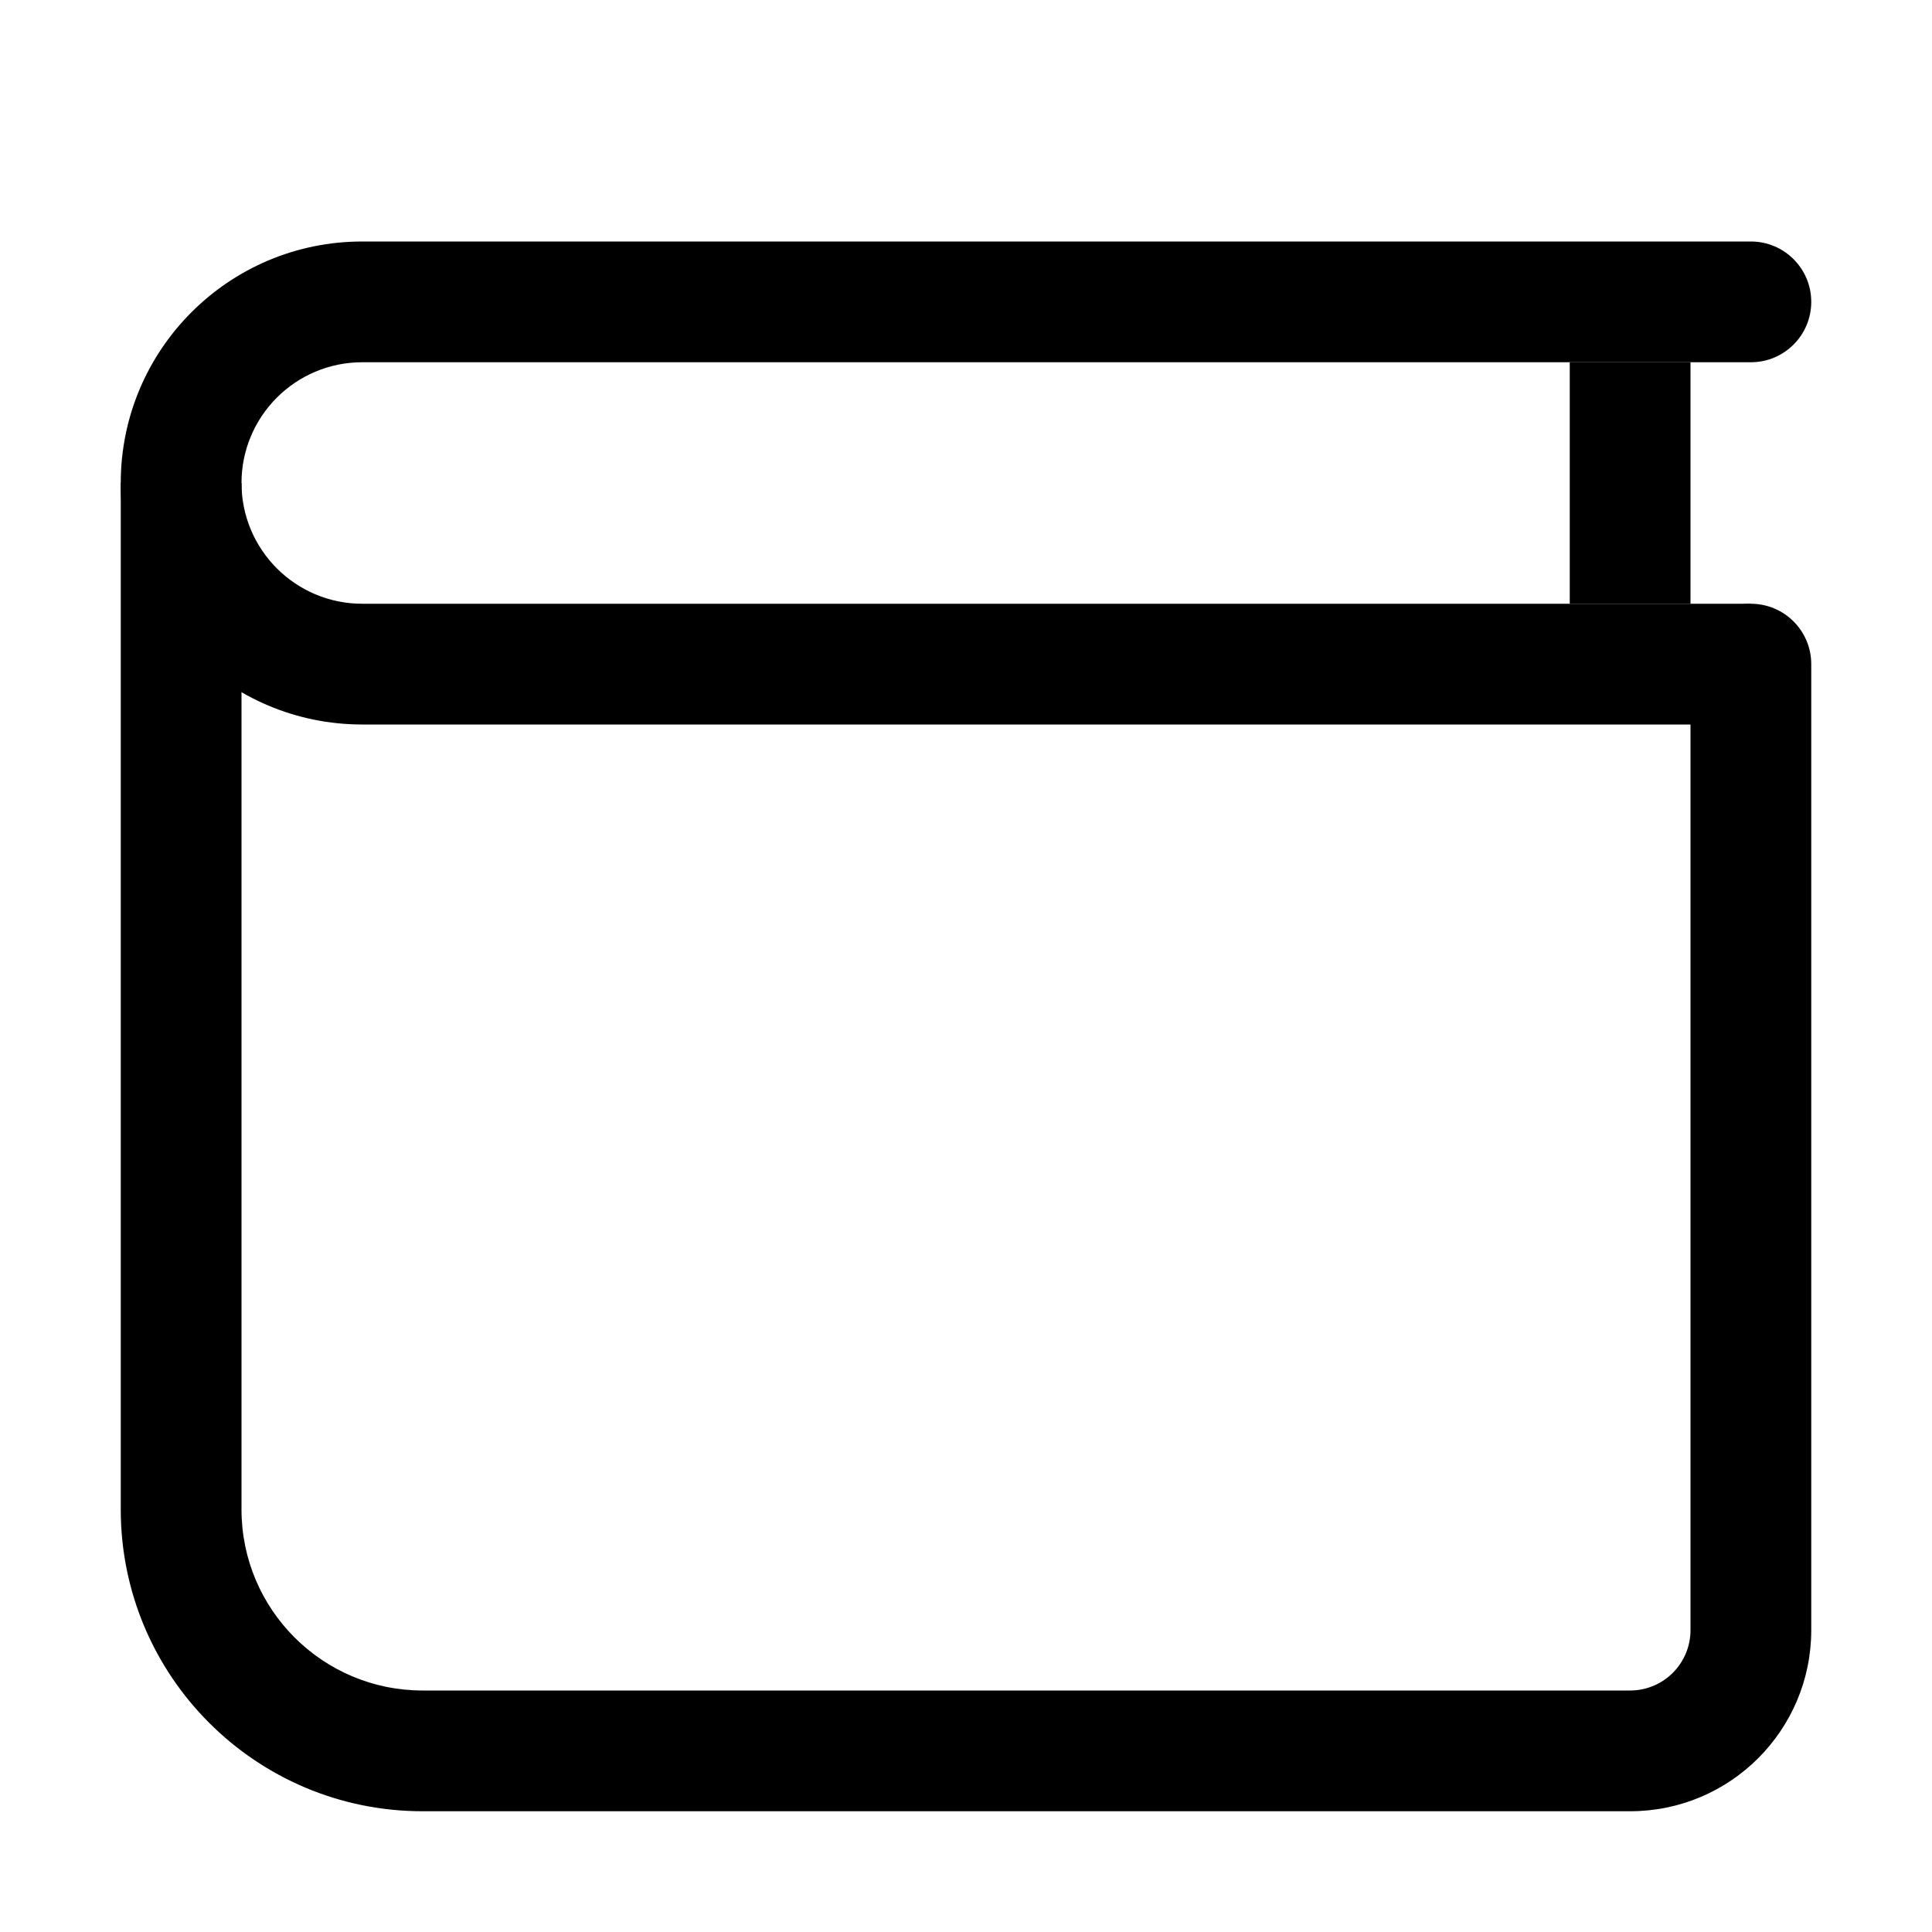
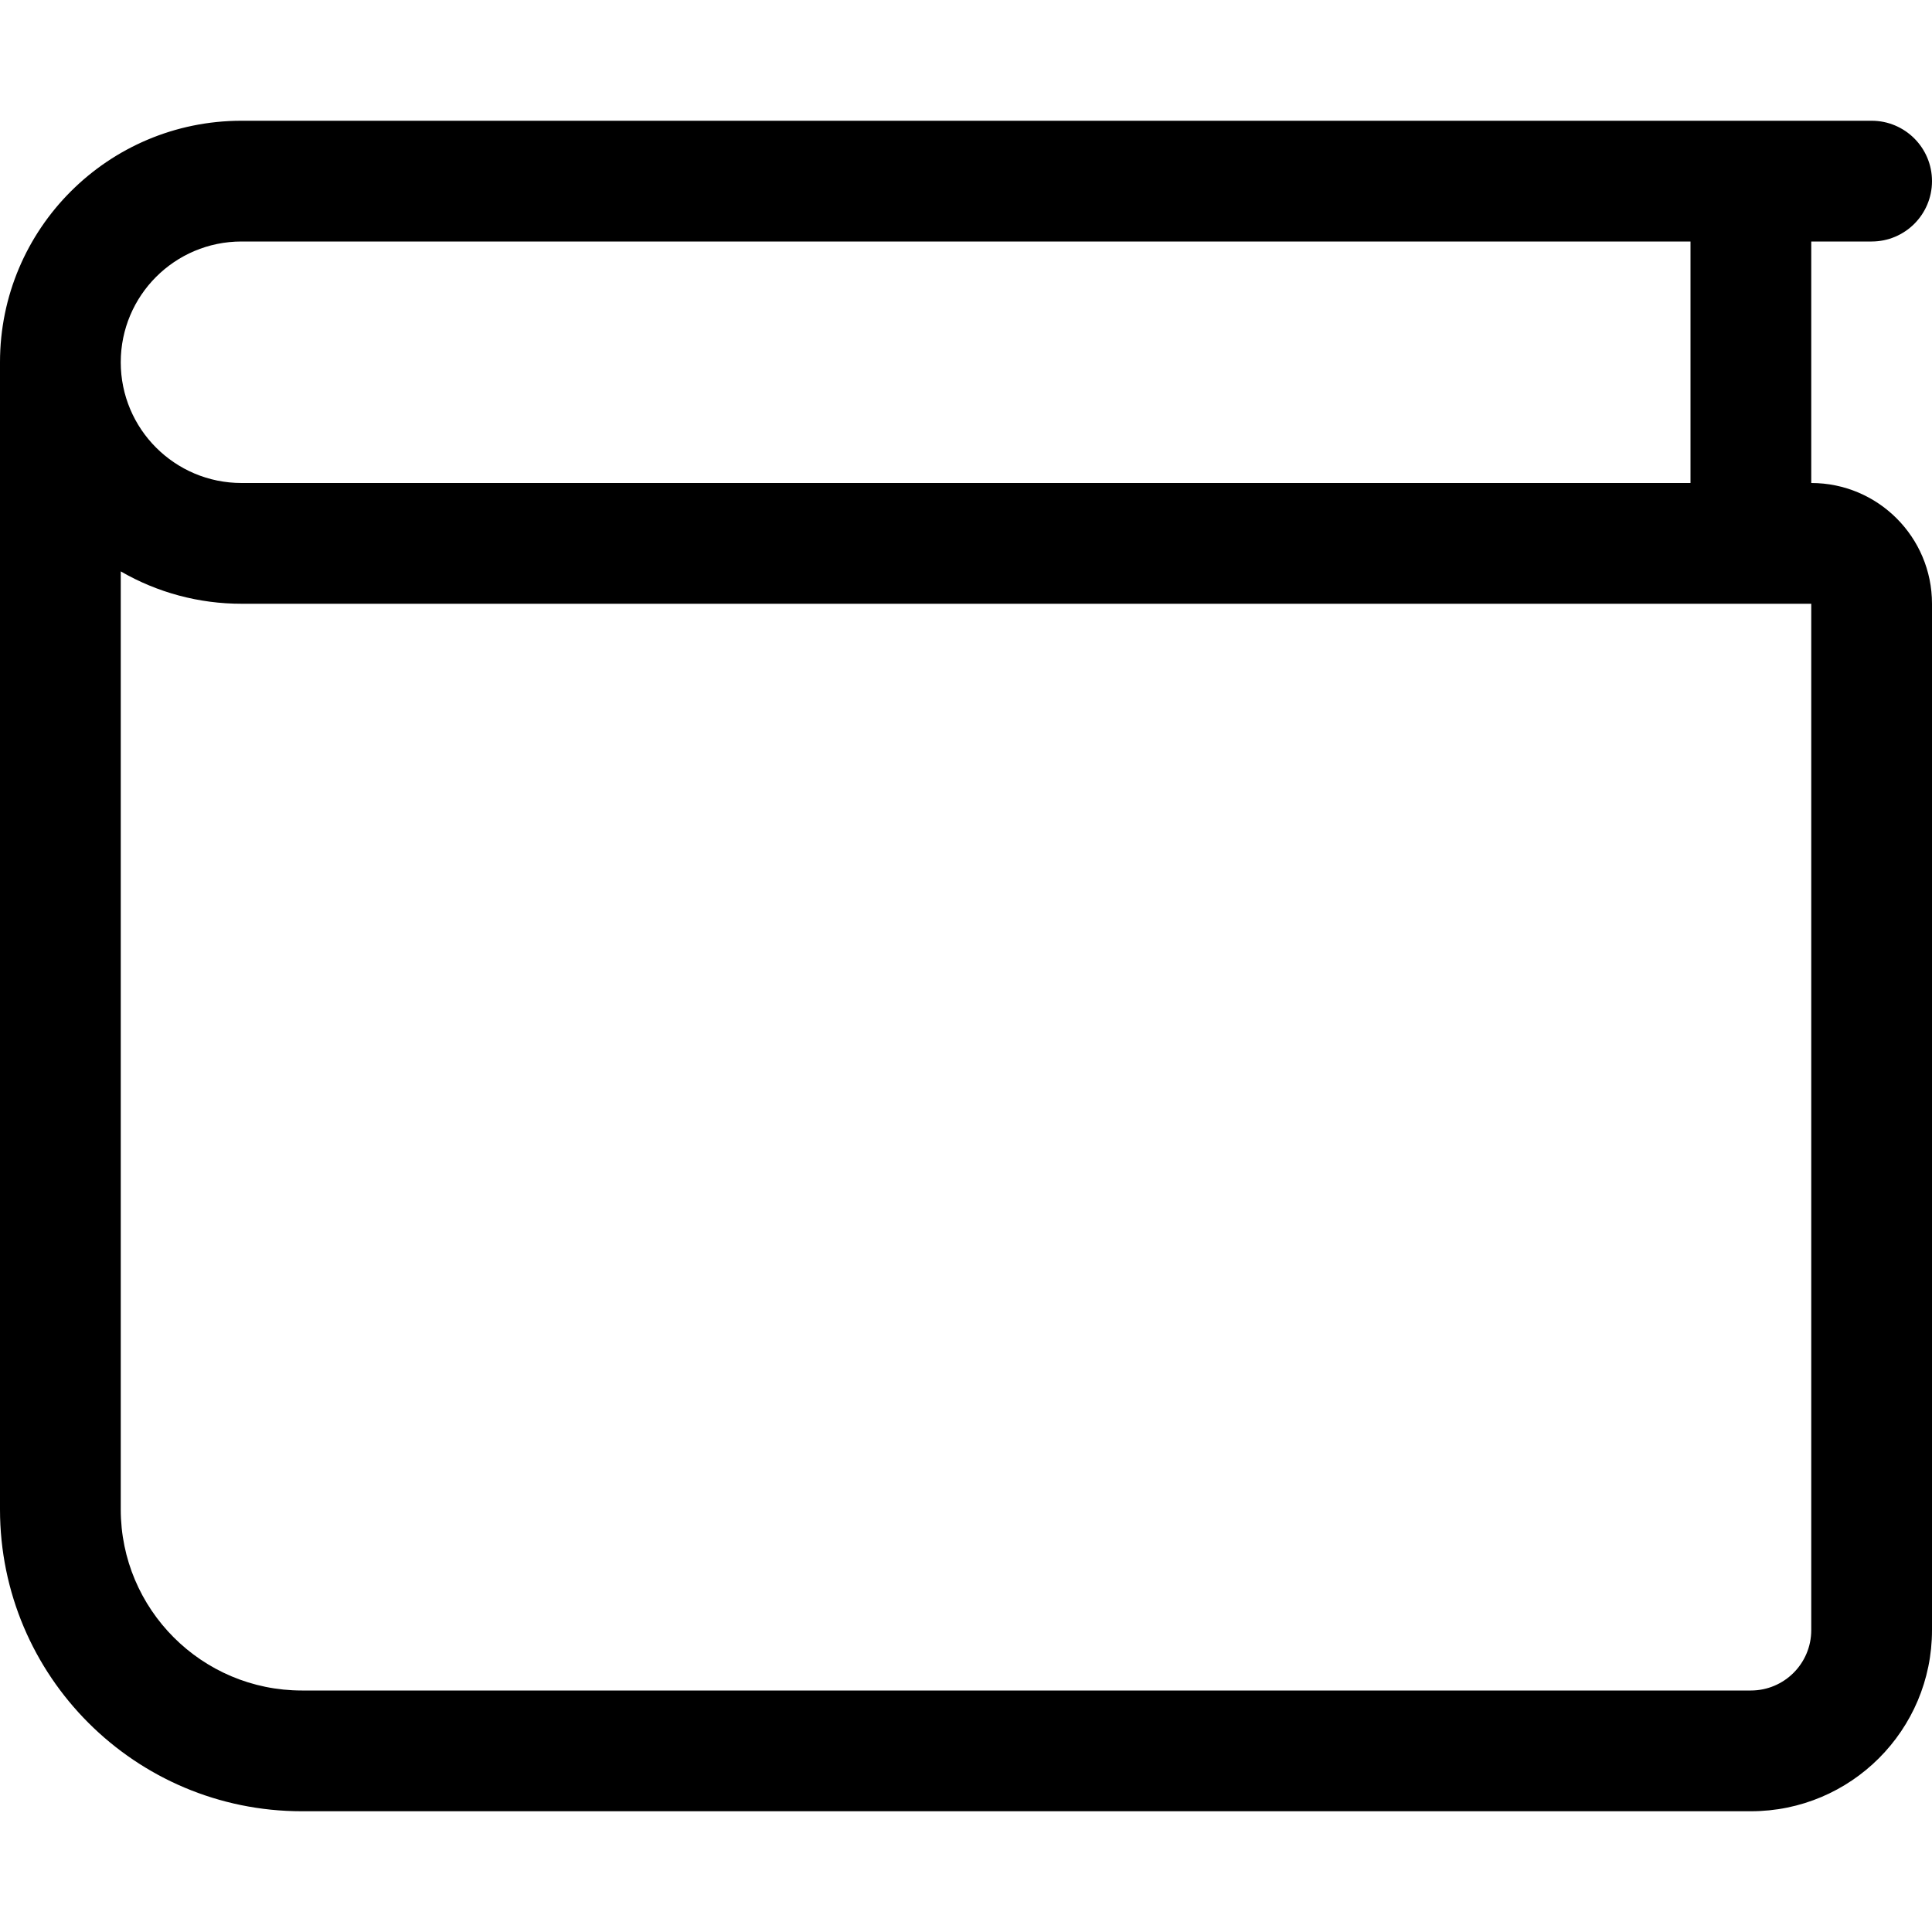
<svg xmlns="http://www.w3.org/2000/svg" width="1em" height="1em" viewBox="0 0 16 16" class="bi bi-wallet" fill="currentColor">
-   <path fill-rule="evenodd" d="M2 4v8.5A1.5 1.5 0 0 0 3.5 14h10a.5.5 0 0 0 .5-.5v-8a.5.5 0 0 1 1 0v8a1.5 1.5 0 0 1-1.5 1.5h-10A2.5 2.5 0 0 1 1 12.5V4h1z" />
-   <path fill-rule="evenodd" d="M1 4a2 2 0 0 1 2-2h11.5a.5.5 0 0 1 0 1H3a1 1 0 0 0 0 2h11.5v1H3a2 2 0 0 1-2-2z" />
-   <path fill-rule="evenodd" d="M13 5V3h1v2h-1z" />
+   <path fill-rule="evenodd" d="M0 3a2 2 0 0 1 2-2h13.5a.5.5 0 0 1 0 1H15v2a1 1 0 0 1 1 1v8.5a1.5 1.5 0 0 1-1.5 1.5h-12A2.5 2.5 0 0 1 0 12.5V3zm1 1.732V12.5A1.5 1.5 0 0 0 2.5 14h12a.5.5 0 0 0 .5-.5V5H2a1.99 1.99 0 0 1-1-.268zM1 3a1 1 0 0 0 1 1h12V2H2a1 1 0 0 0-1 1z" />
</svg>
